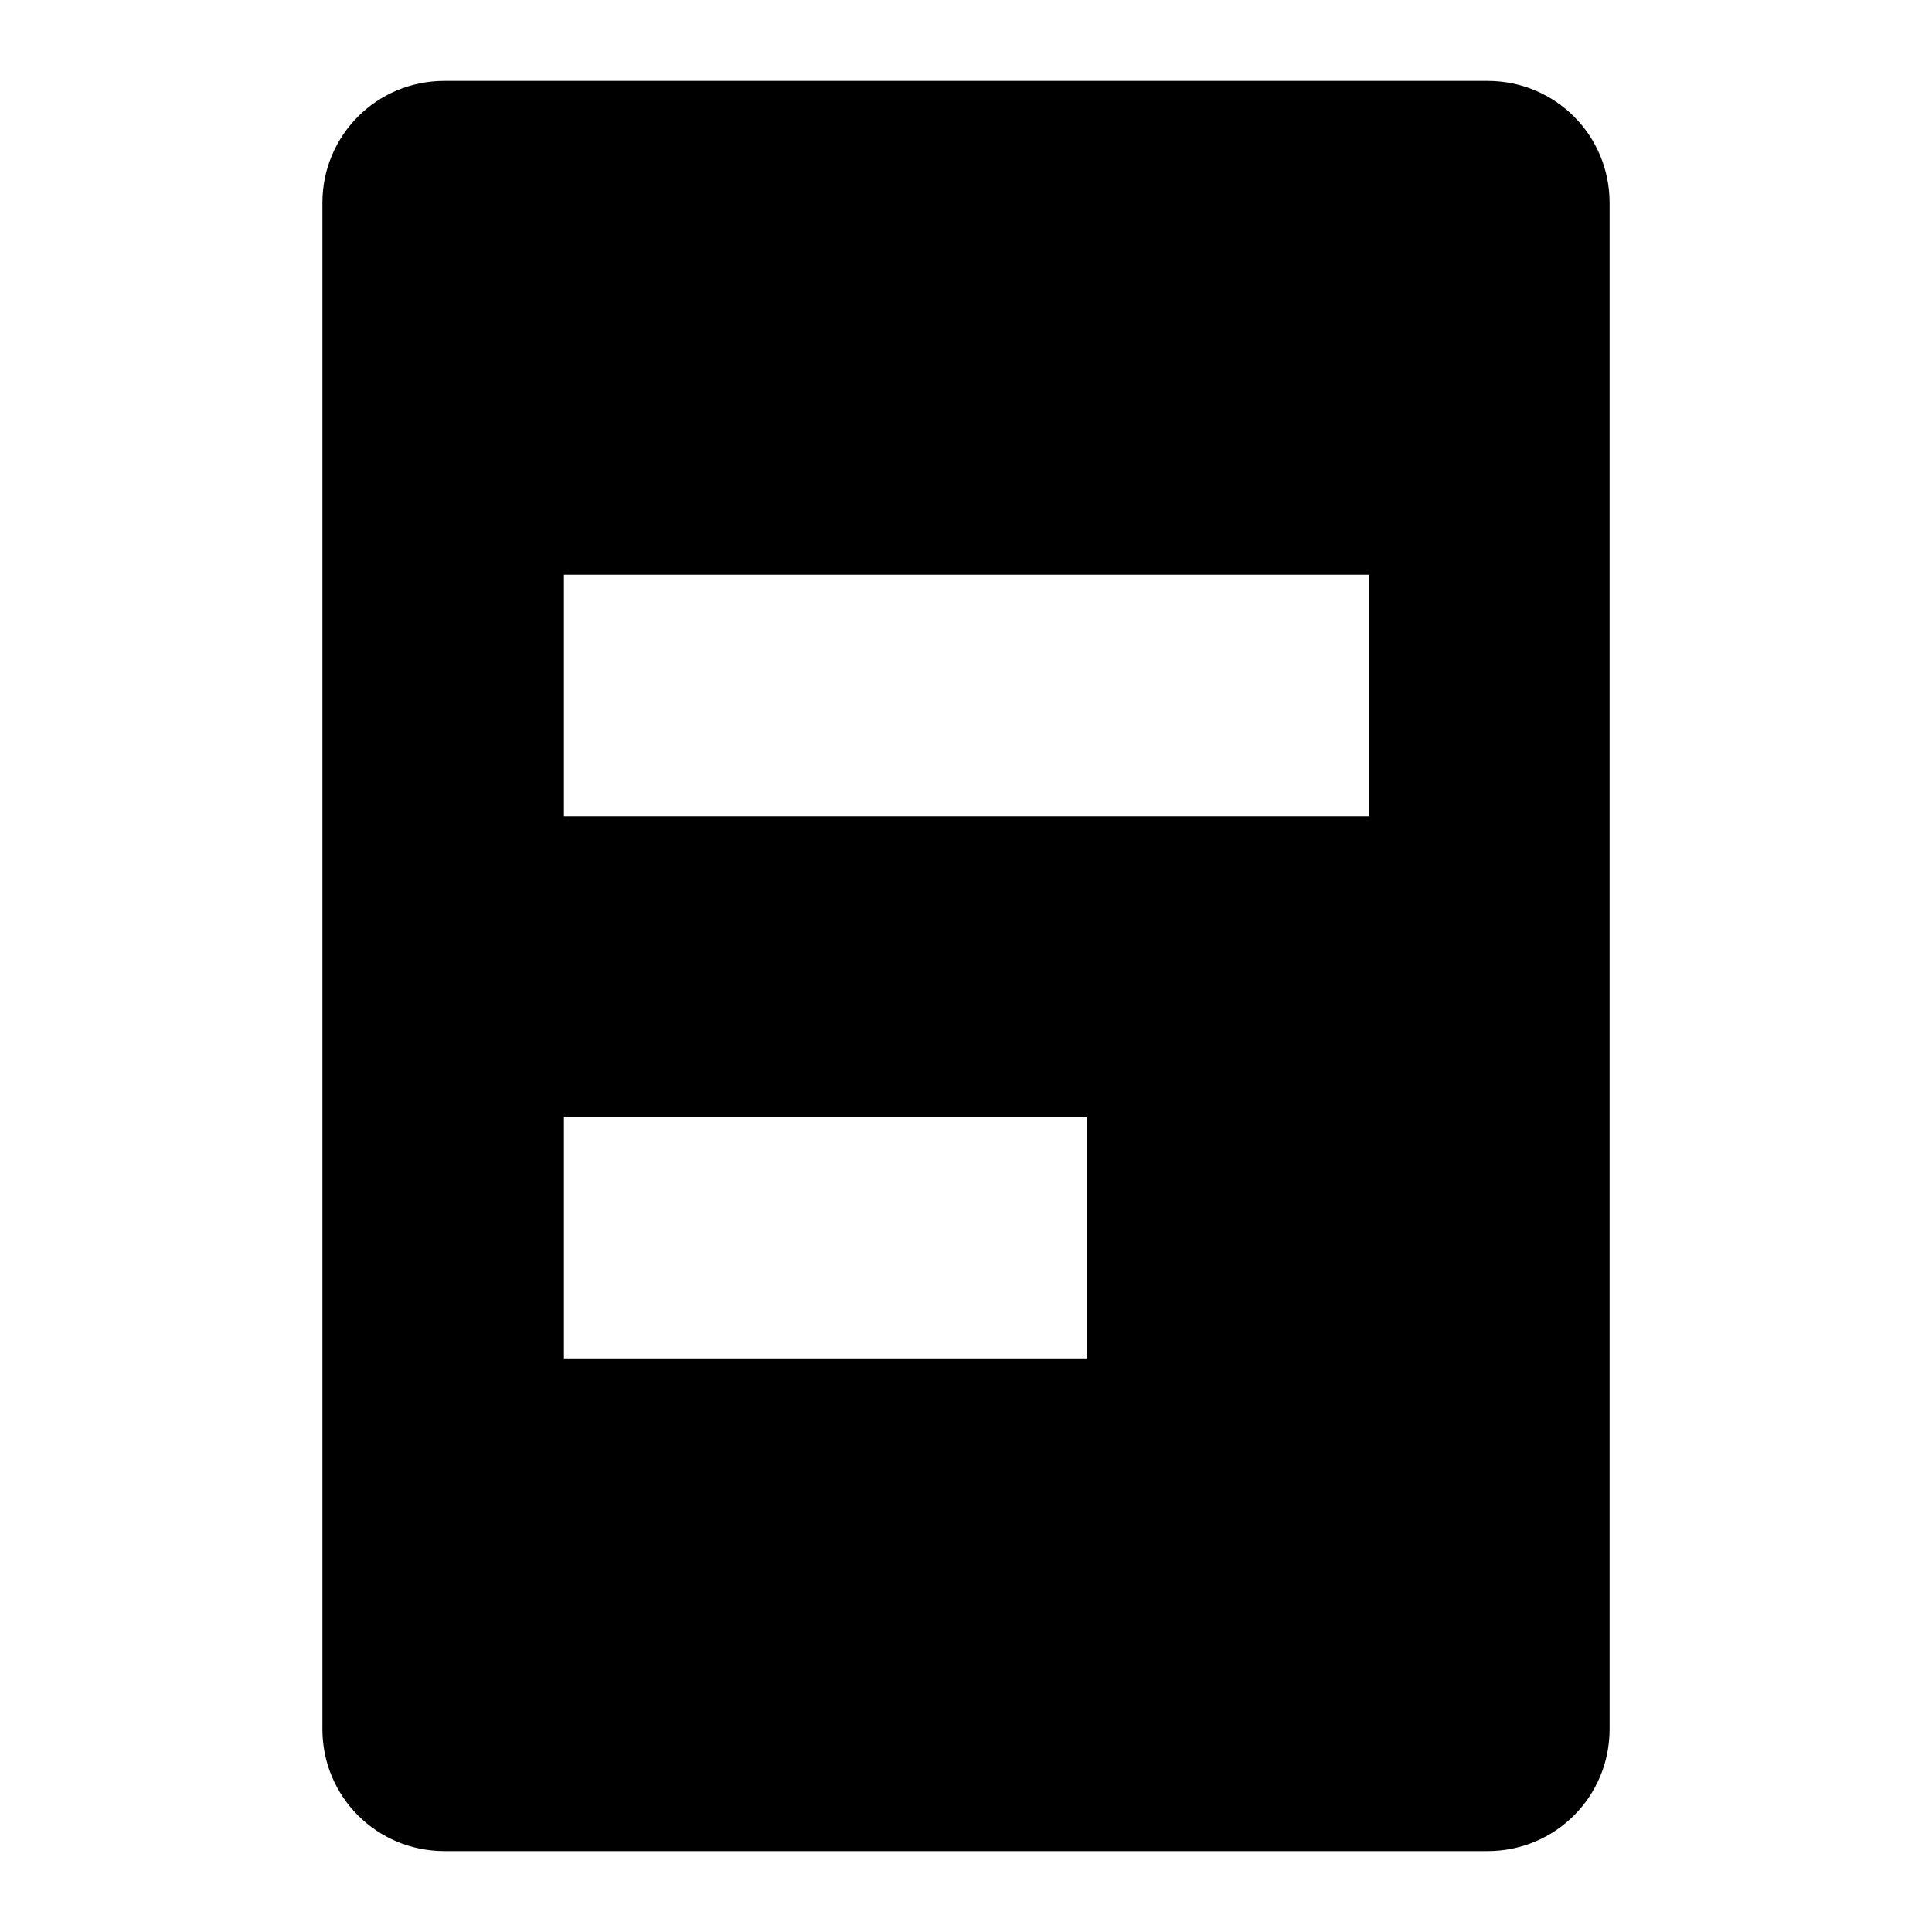
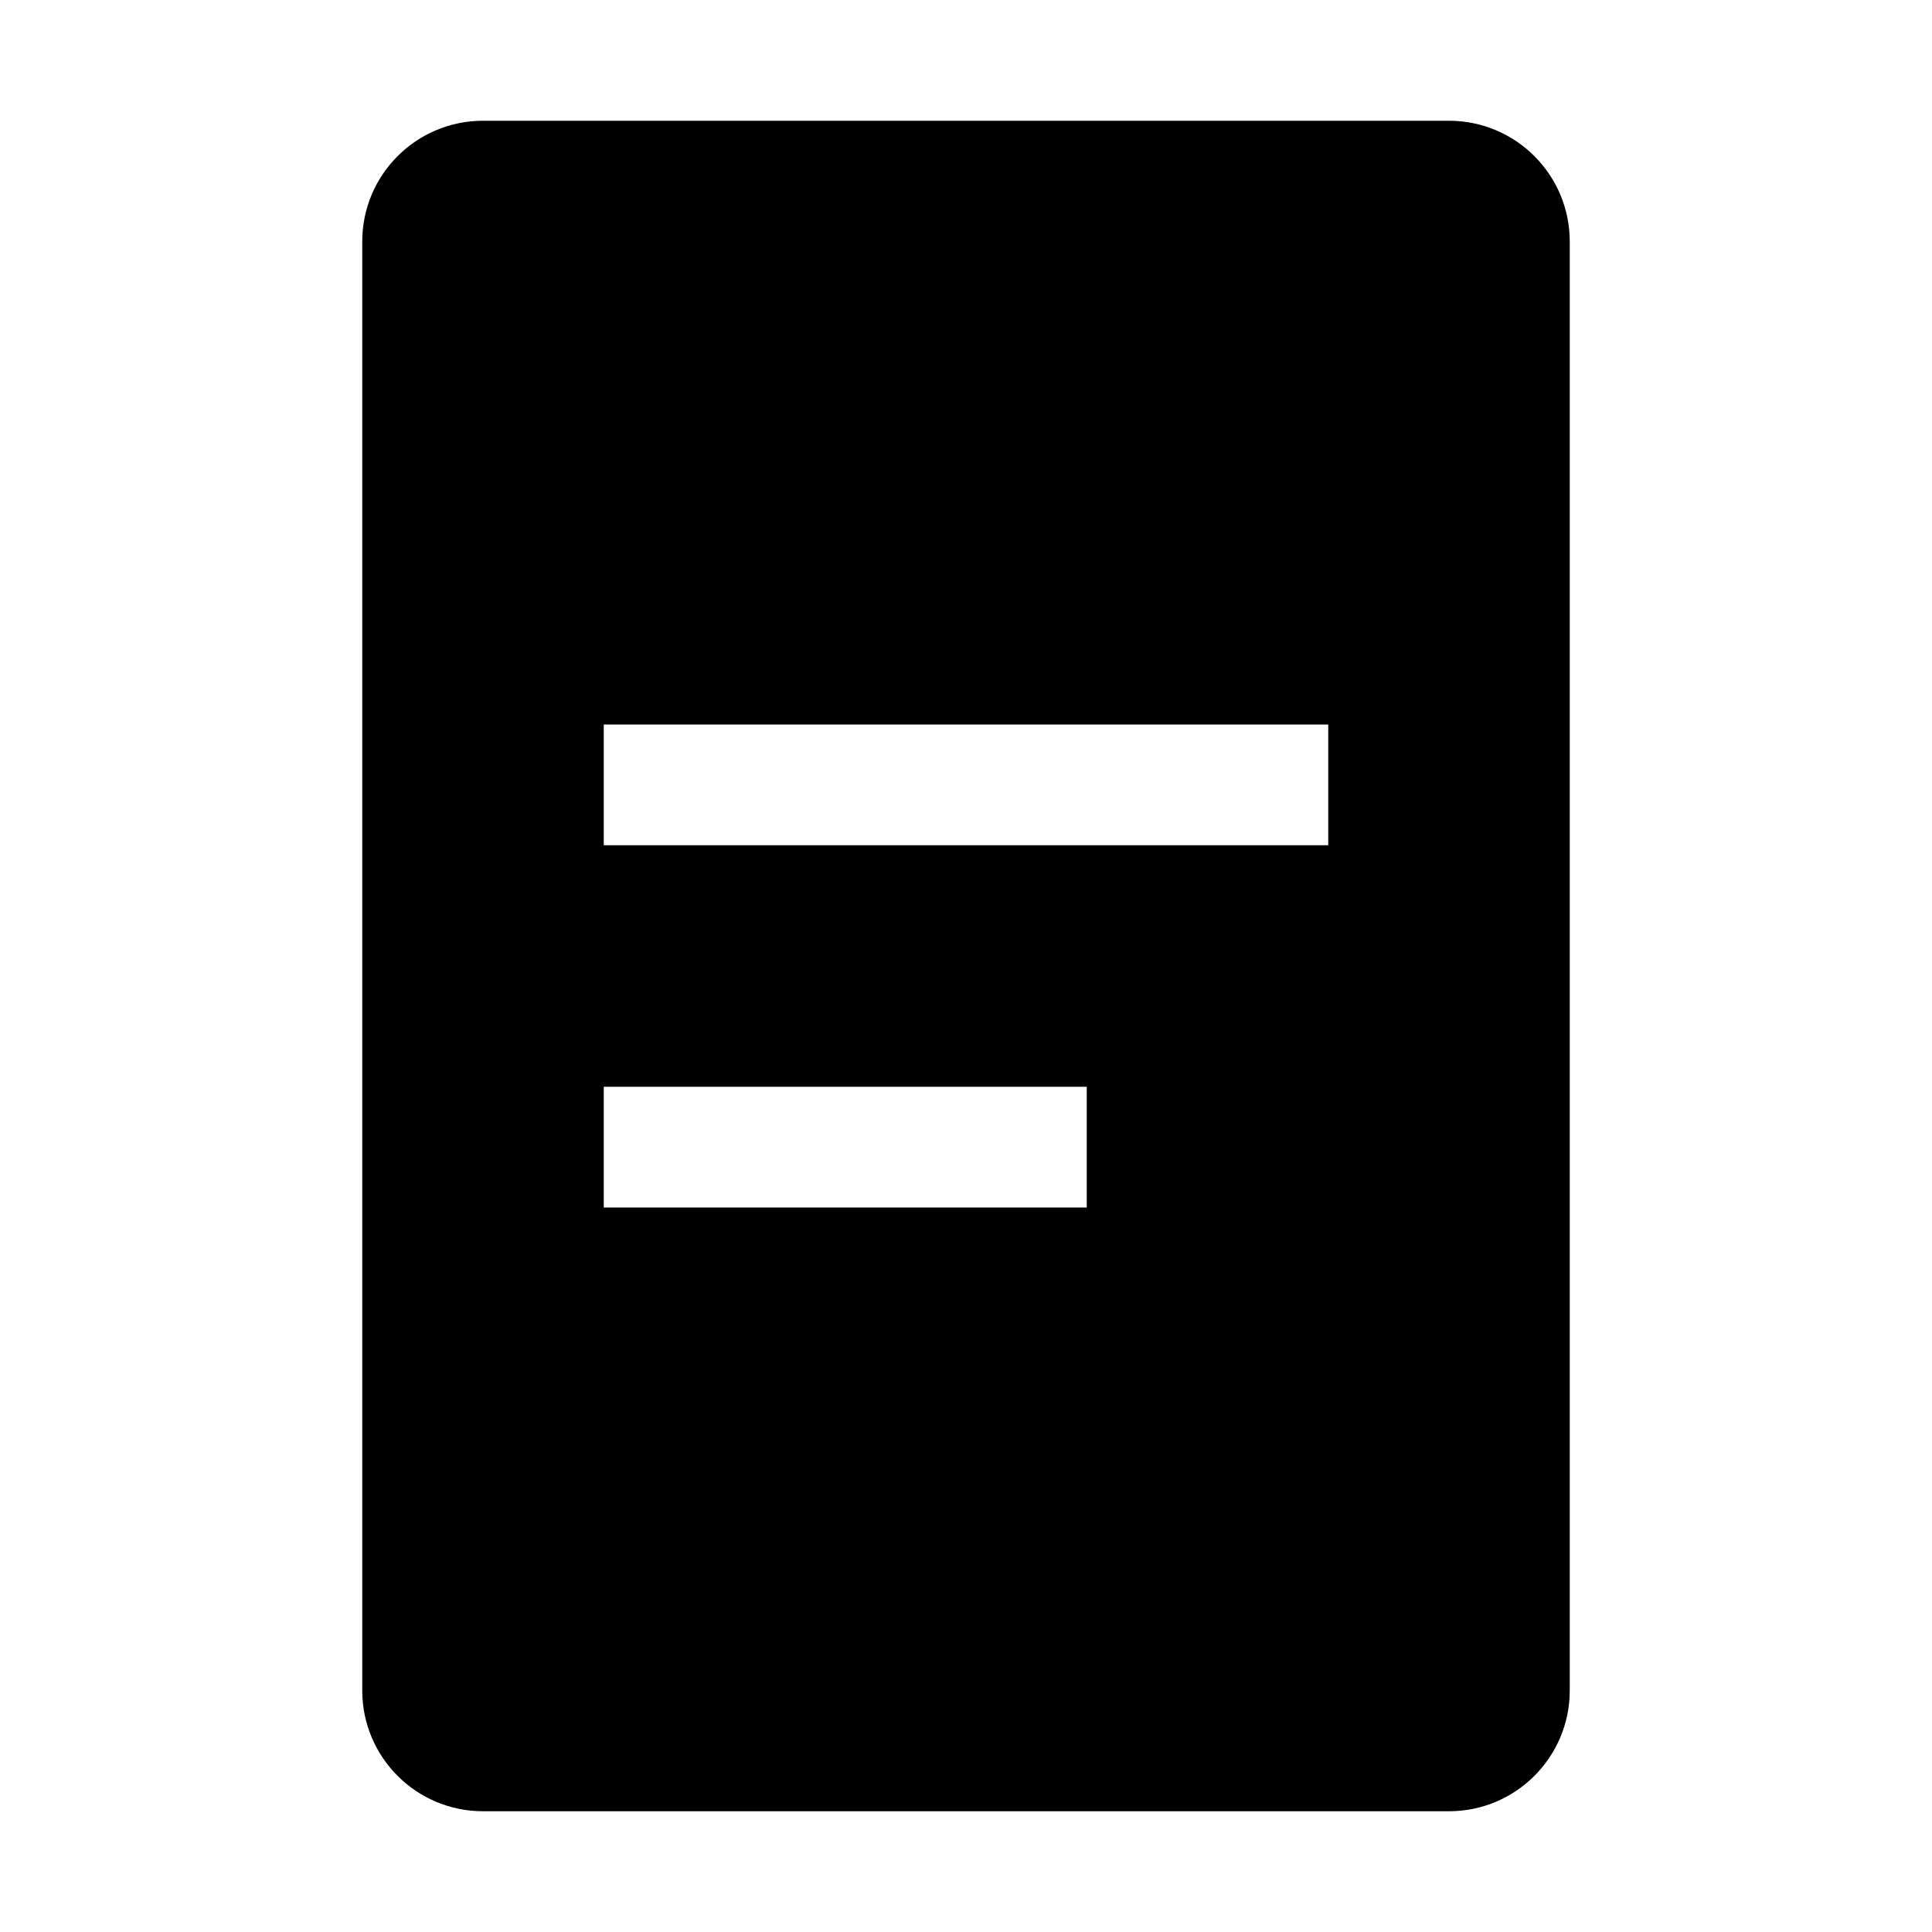
<svg xmlns="http://www.w3.org/2000/svg" fill="none" viewBox="0 0 16 16">
-   <path fill="currentColor" d="M12.32.67H3.68c-.56 0-1.01.45-1.01 1.01v12.64c0 .56.45 1.01 1.01 1.01h8.64c.56 0 1.01-.45 1.01-1.01V1.68c0-.56-.45-1.01-1.01-1.01M9 11.25H4.67v-2H9zm2.33-4.49H4.67v-2h6.67v2z" />
+   <path fill="currentColor" fill-rule="evenodd" d="M3 2a1 1 0 0 1 1-1h8a1 1 0 0 1 1 1v12a1 1 0 0 1-1 1H4a1 1 0 0 1-1-1zm2 4h6v1H5zm4 3H5v1h4z" clip-rule="evenodd" />
</svg>
